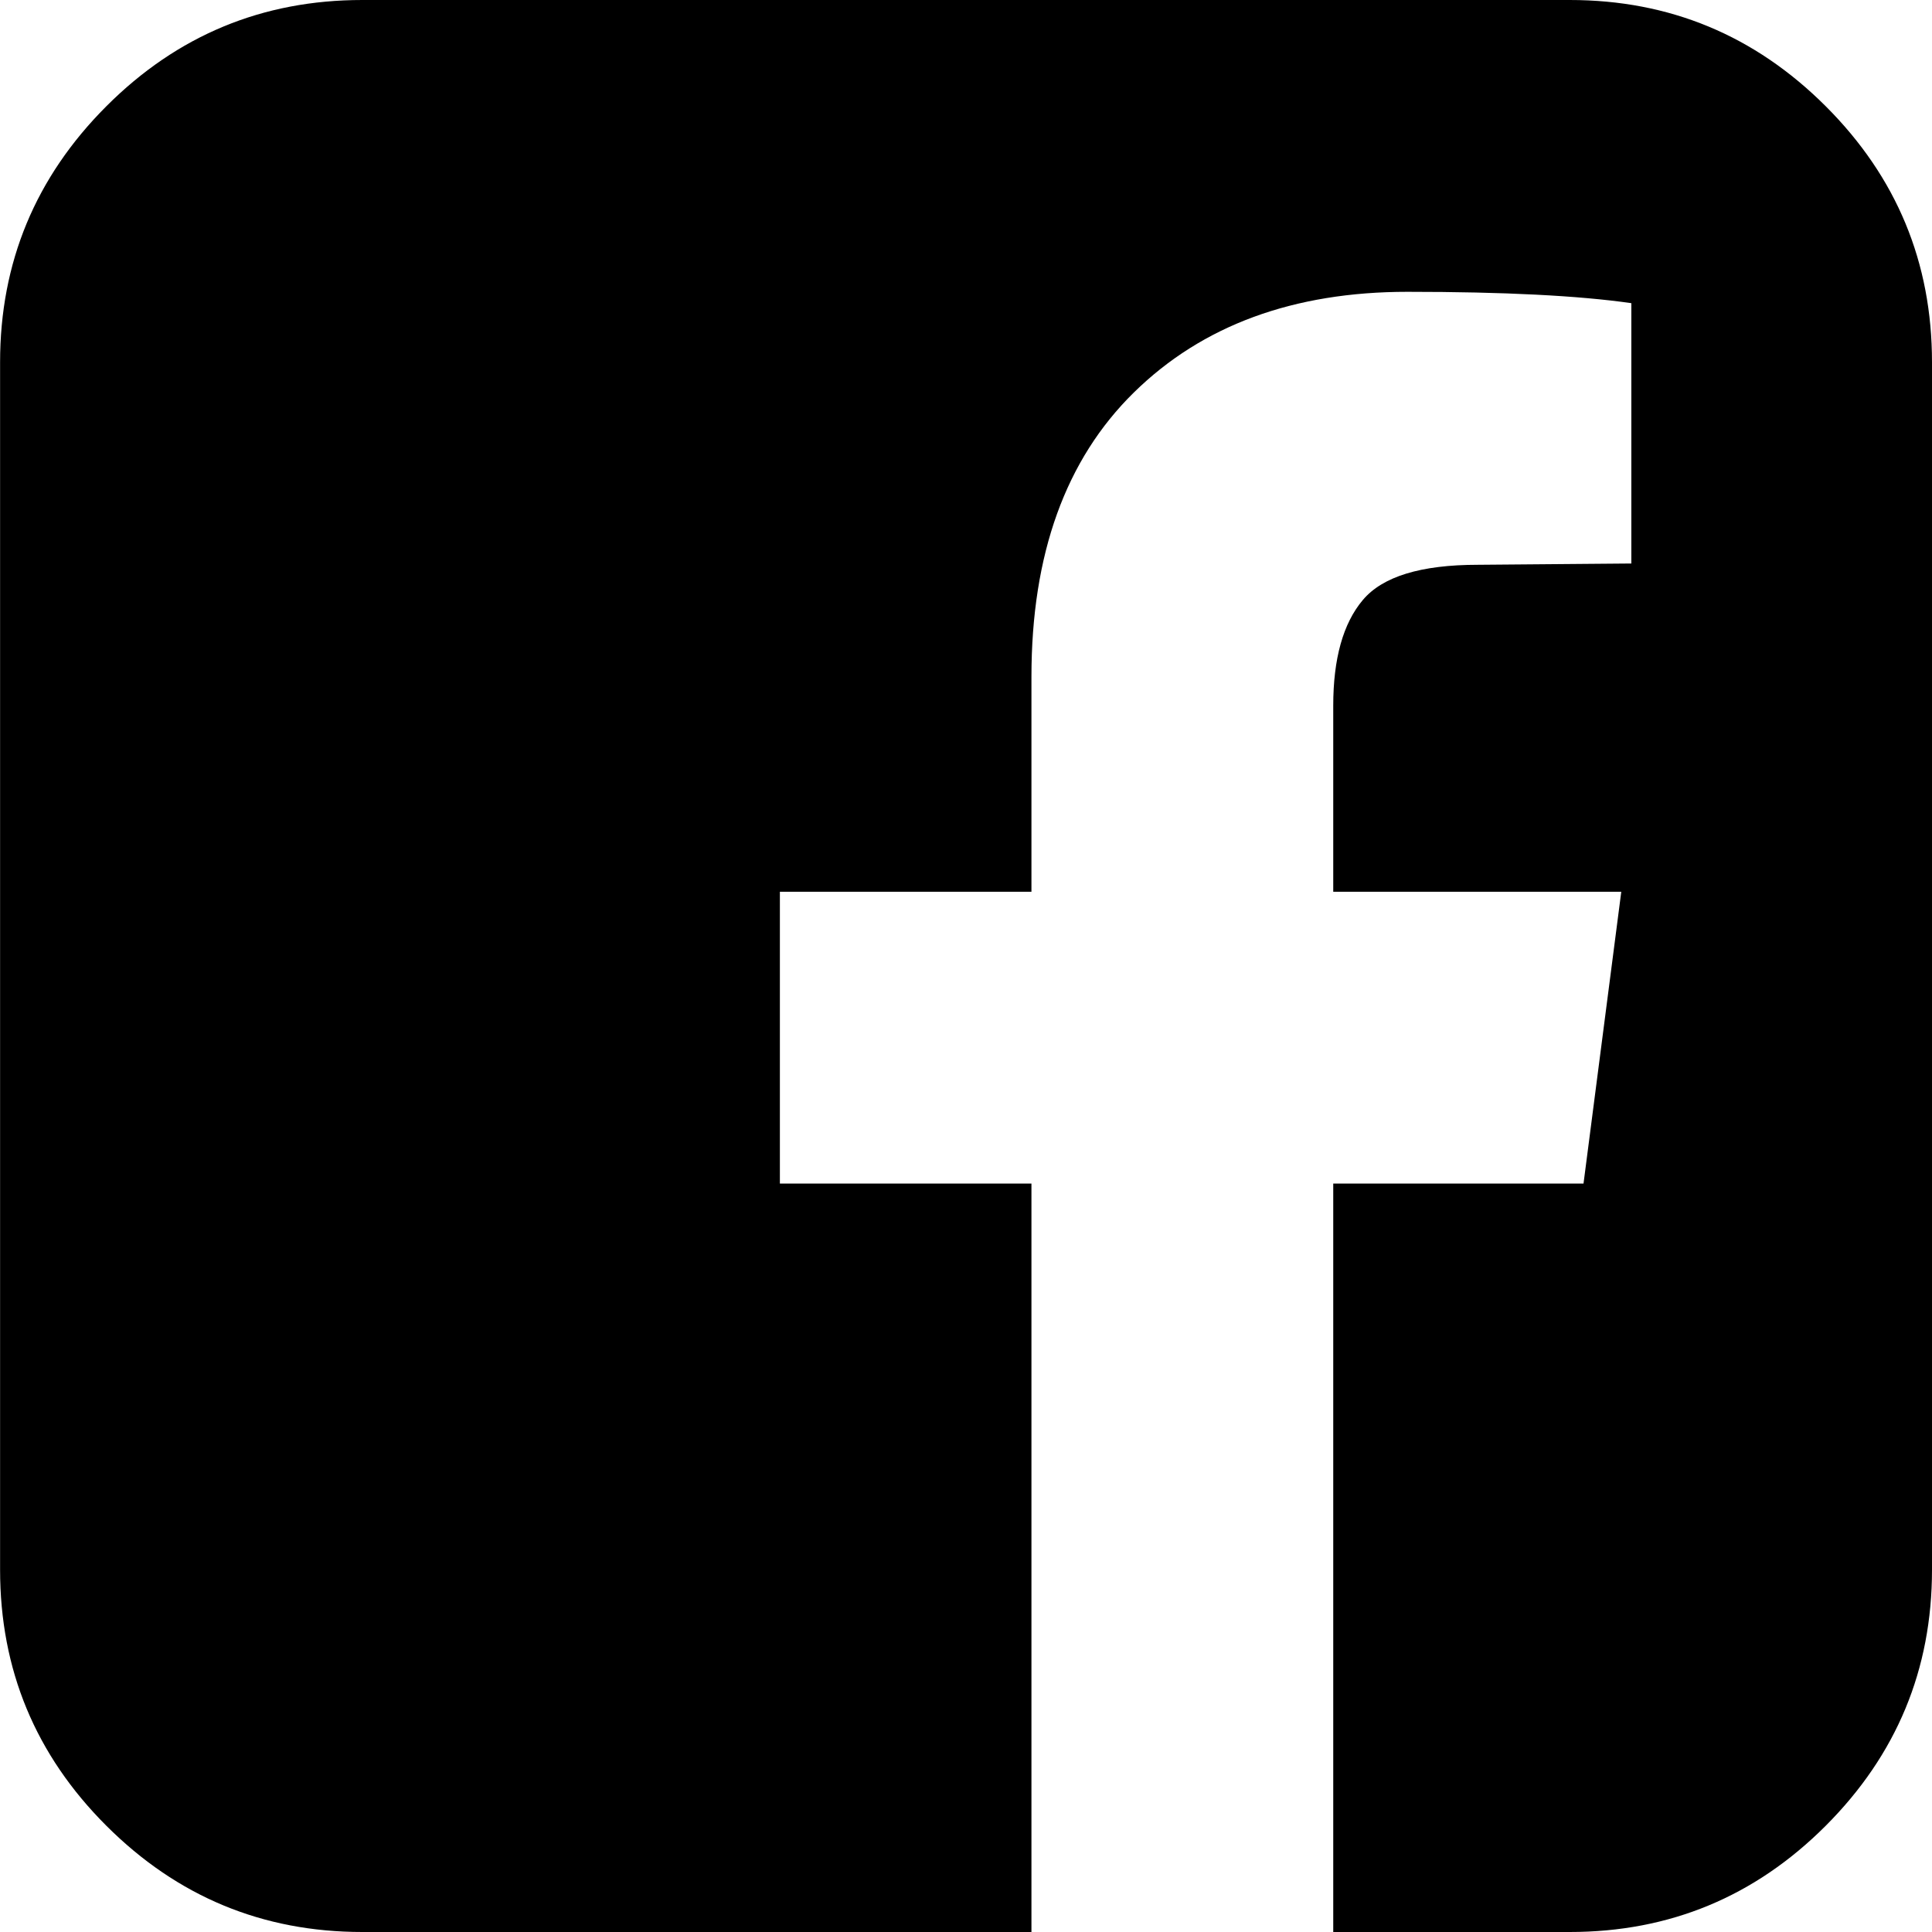
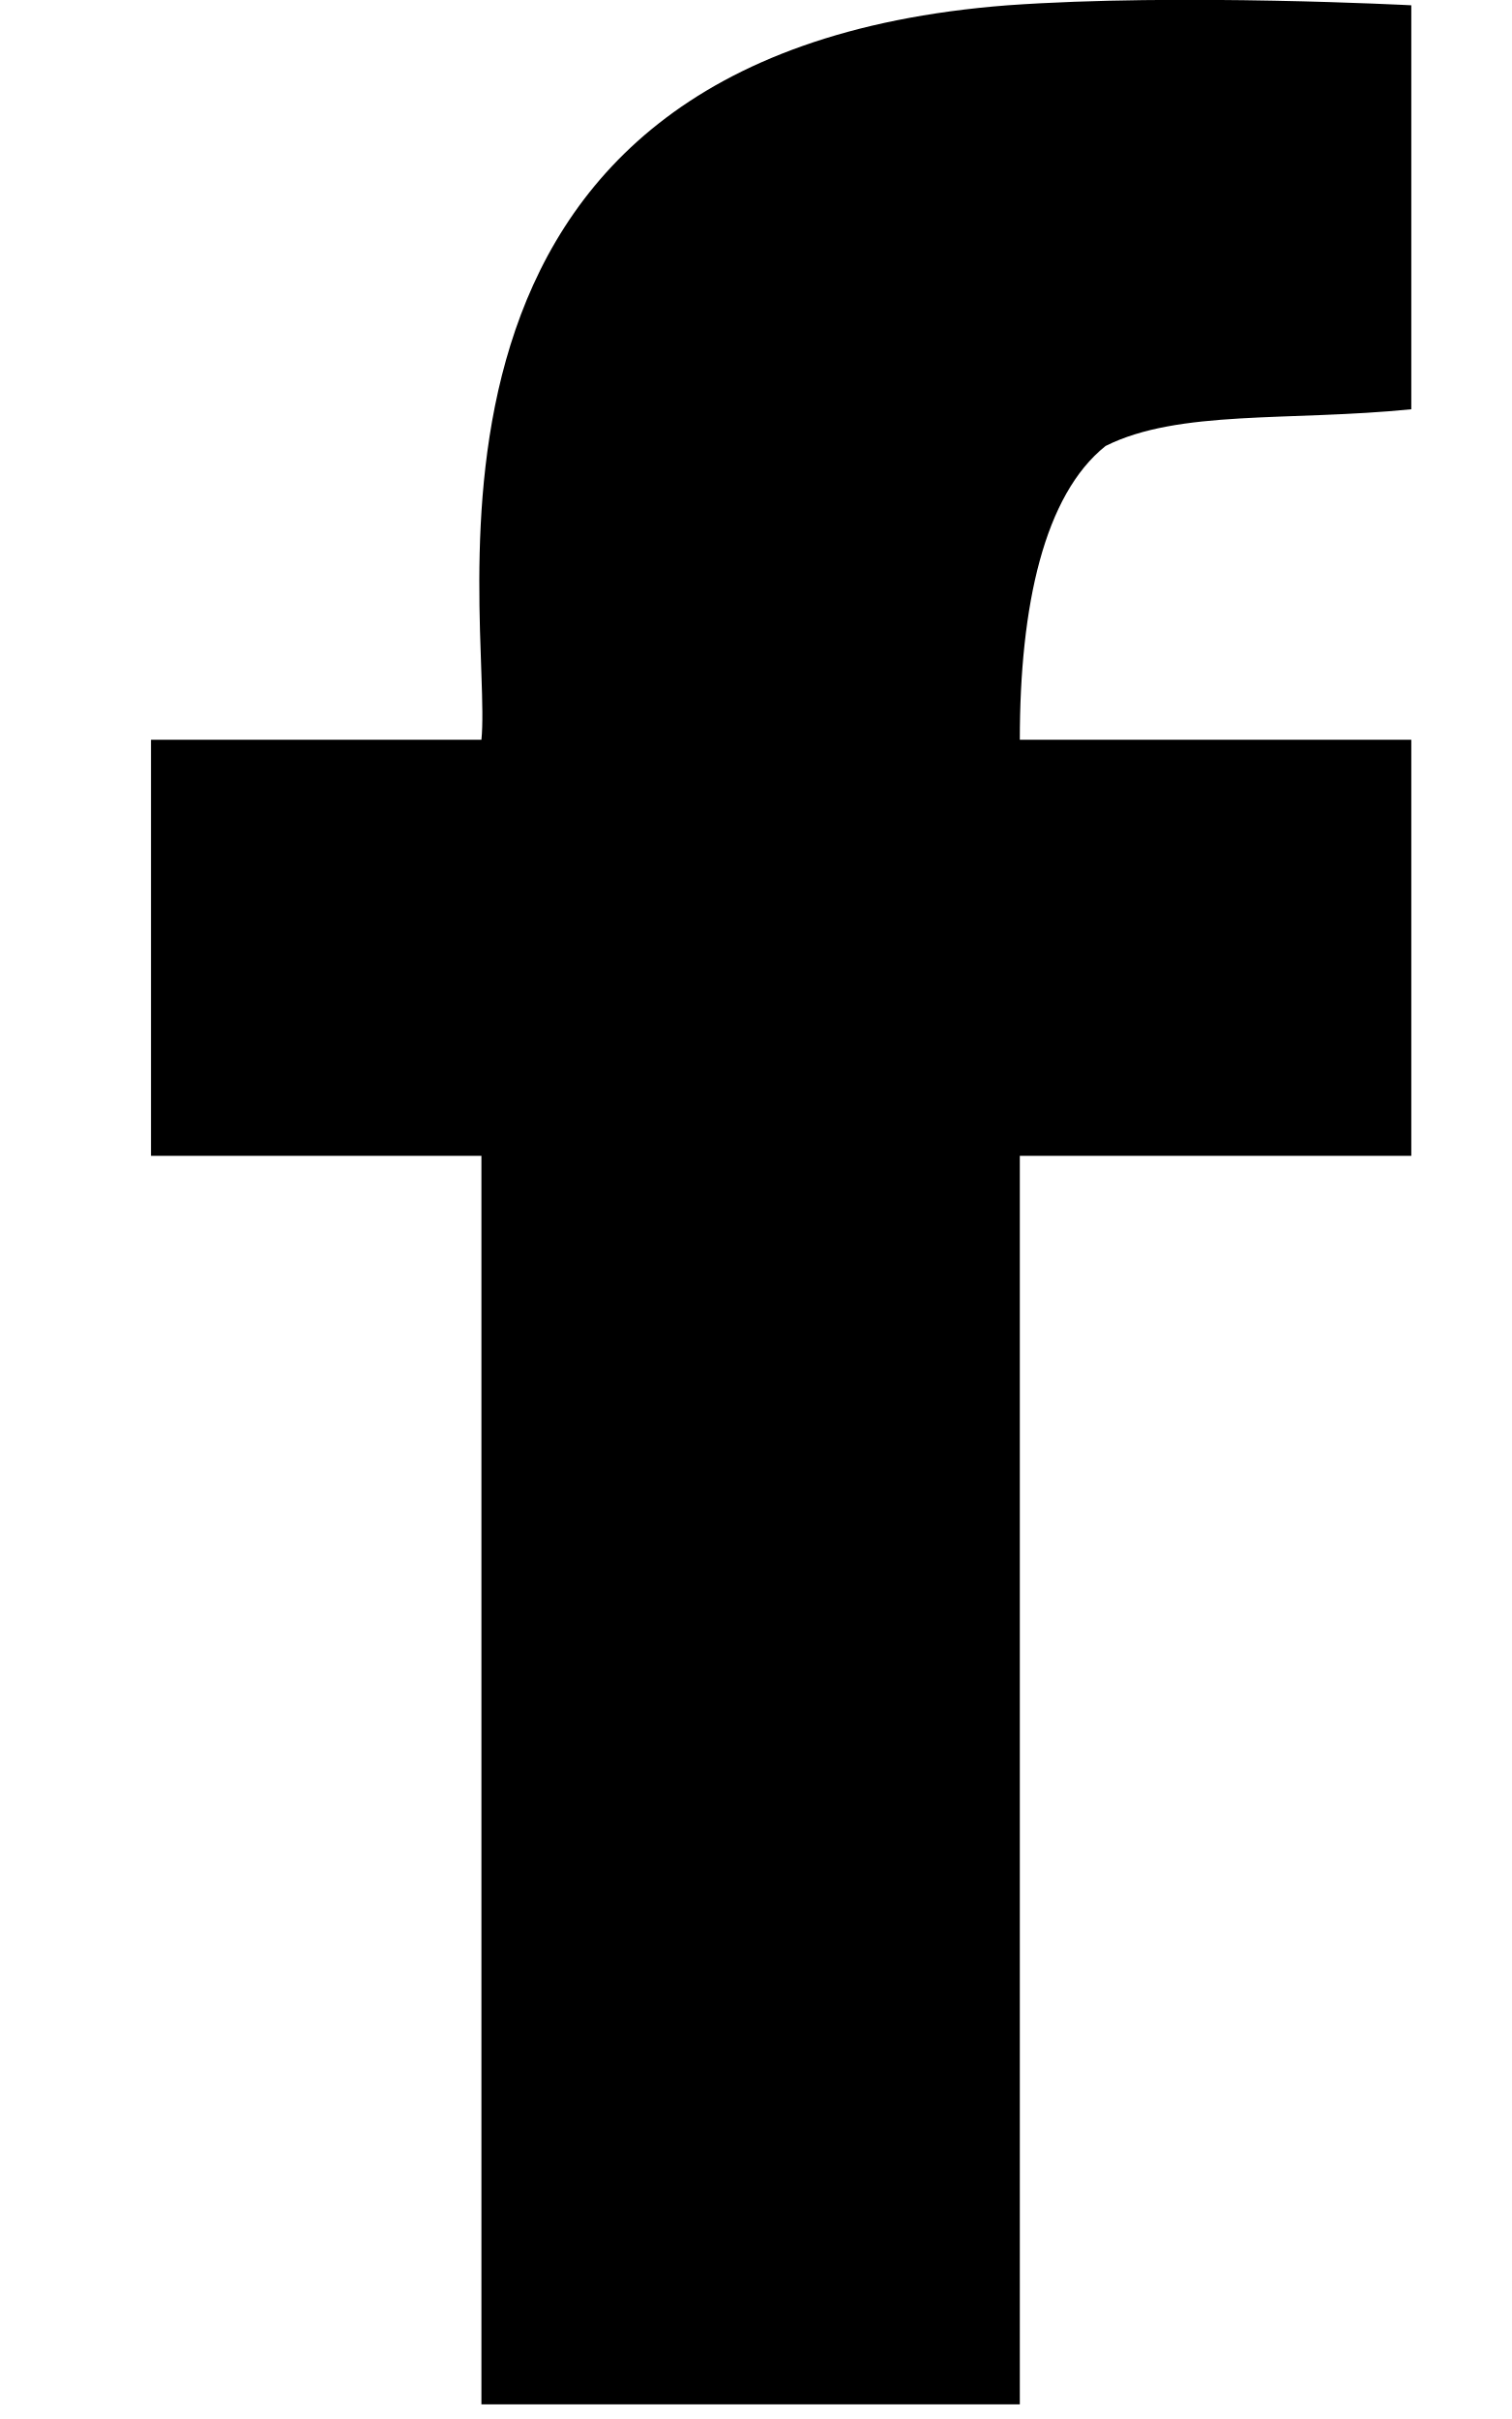
- <svg xmlns="http://www.w3.org/2000/svg" viewBox="0 0 24 24">
-   <path d="m19.5 0c1.24 0 2.299.44 3.18 1.32s1.32 1.94 1.32 3.18v15c0 1.24-.44 2.299-1.32 3.18s-1.94 1.32-3.18 1.32h-2.938v-9.297h3.109l.469-3.625h-3.578v-2.312c0-.583.122-1.021.367-1.312.245-.292.721-.438 1.43-.438l1.906-.016v-3.234c-.656-.094-1.583-.141-2.781-.141-1.417 0-2.549.417-3.398 1.25s-1.273 2.01-1.273 3.531v2.672h-3.125v3.625h3.125v9.297h-8.312c-1.24 0-2.299-.44-3.18-1.32s-1.32-1.94-1.32-3.18v-15c0-1.24.44-2.299 1.32-3.18s1.94-1.32 3.18-1.32z" />
+ <svg xmlns="http://www.w3.org/2000/svg" width="10" height="16" viewBox="0 0 10 16" fill="none">
+   <path d="M7.314 2.95C6.909 3.274 6.747 4.002 6.747 4.893H9.337V7.645H6.747V15.903H3.185V7.645H0.999V4.893C0.999 4.893 2.78 4.893 3.185 4.893C3.266 4.083 2.456 0.359 6.666 0.035C7.799 -0.046 9.337 0.035 9.337 0.035C9.337 0.035 9.337 2.464 9.337 2.707C8.528 2.788 7.799 2.707 7.314 2.95Z" fill="currentColor" />
</svg>
